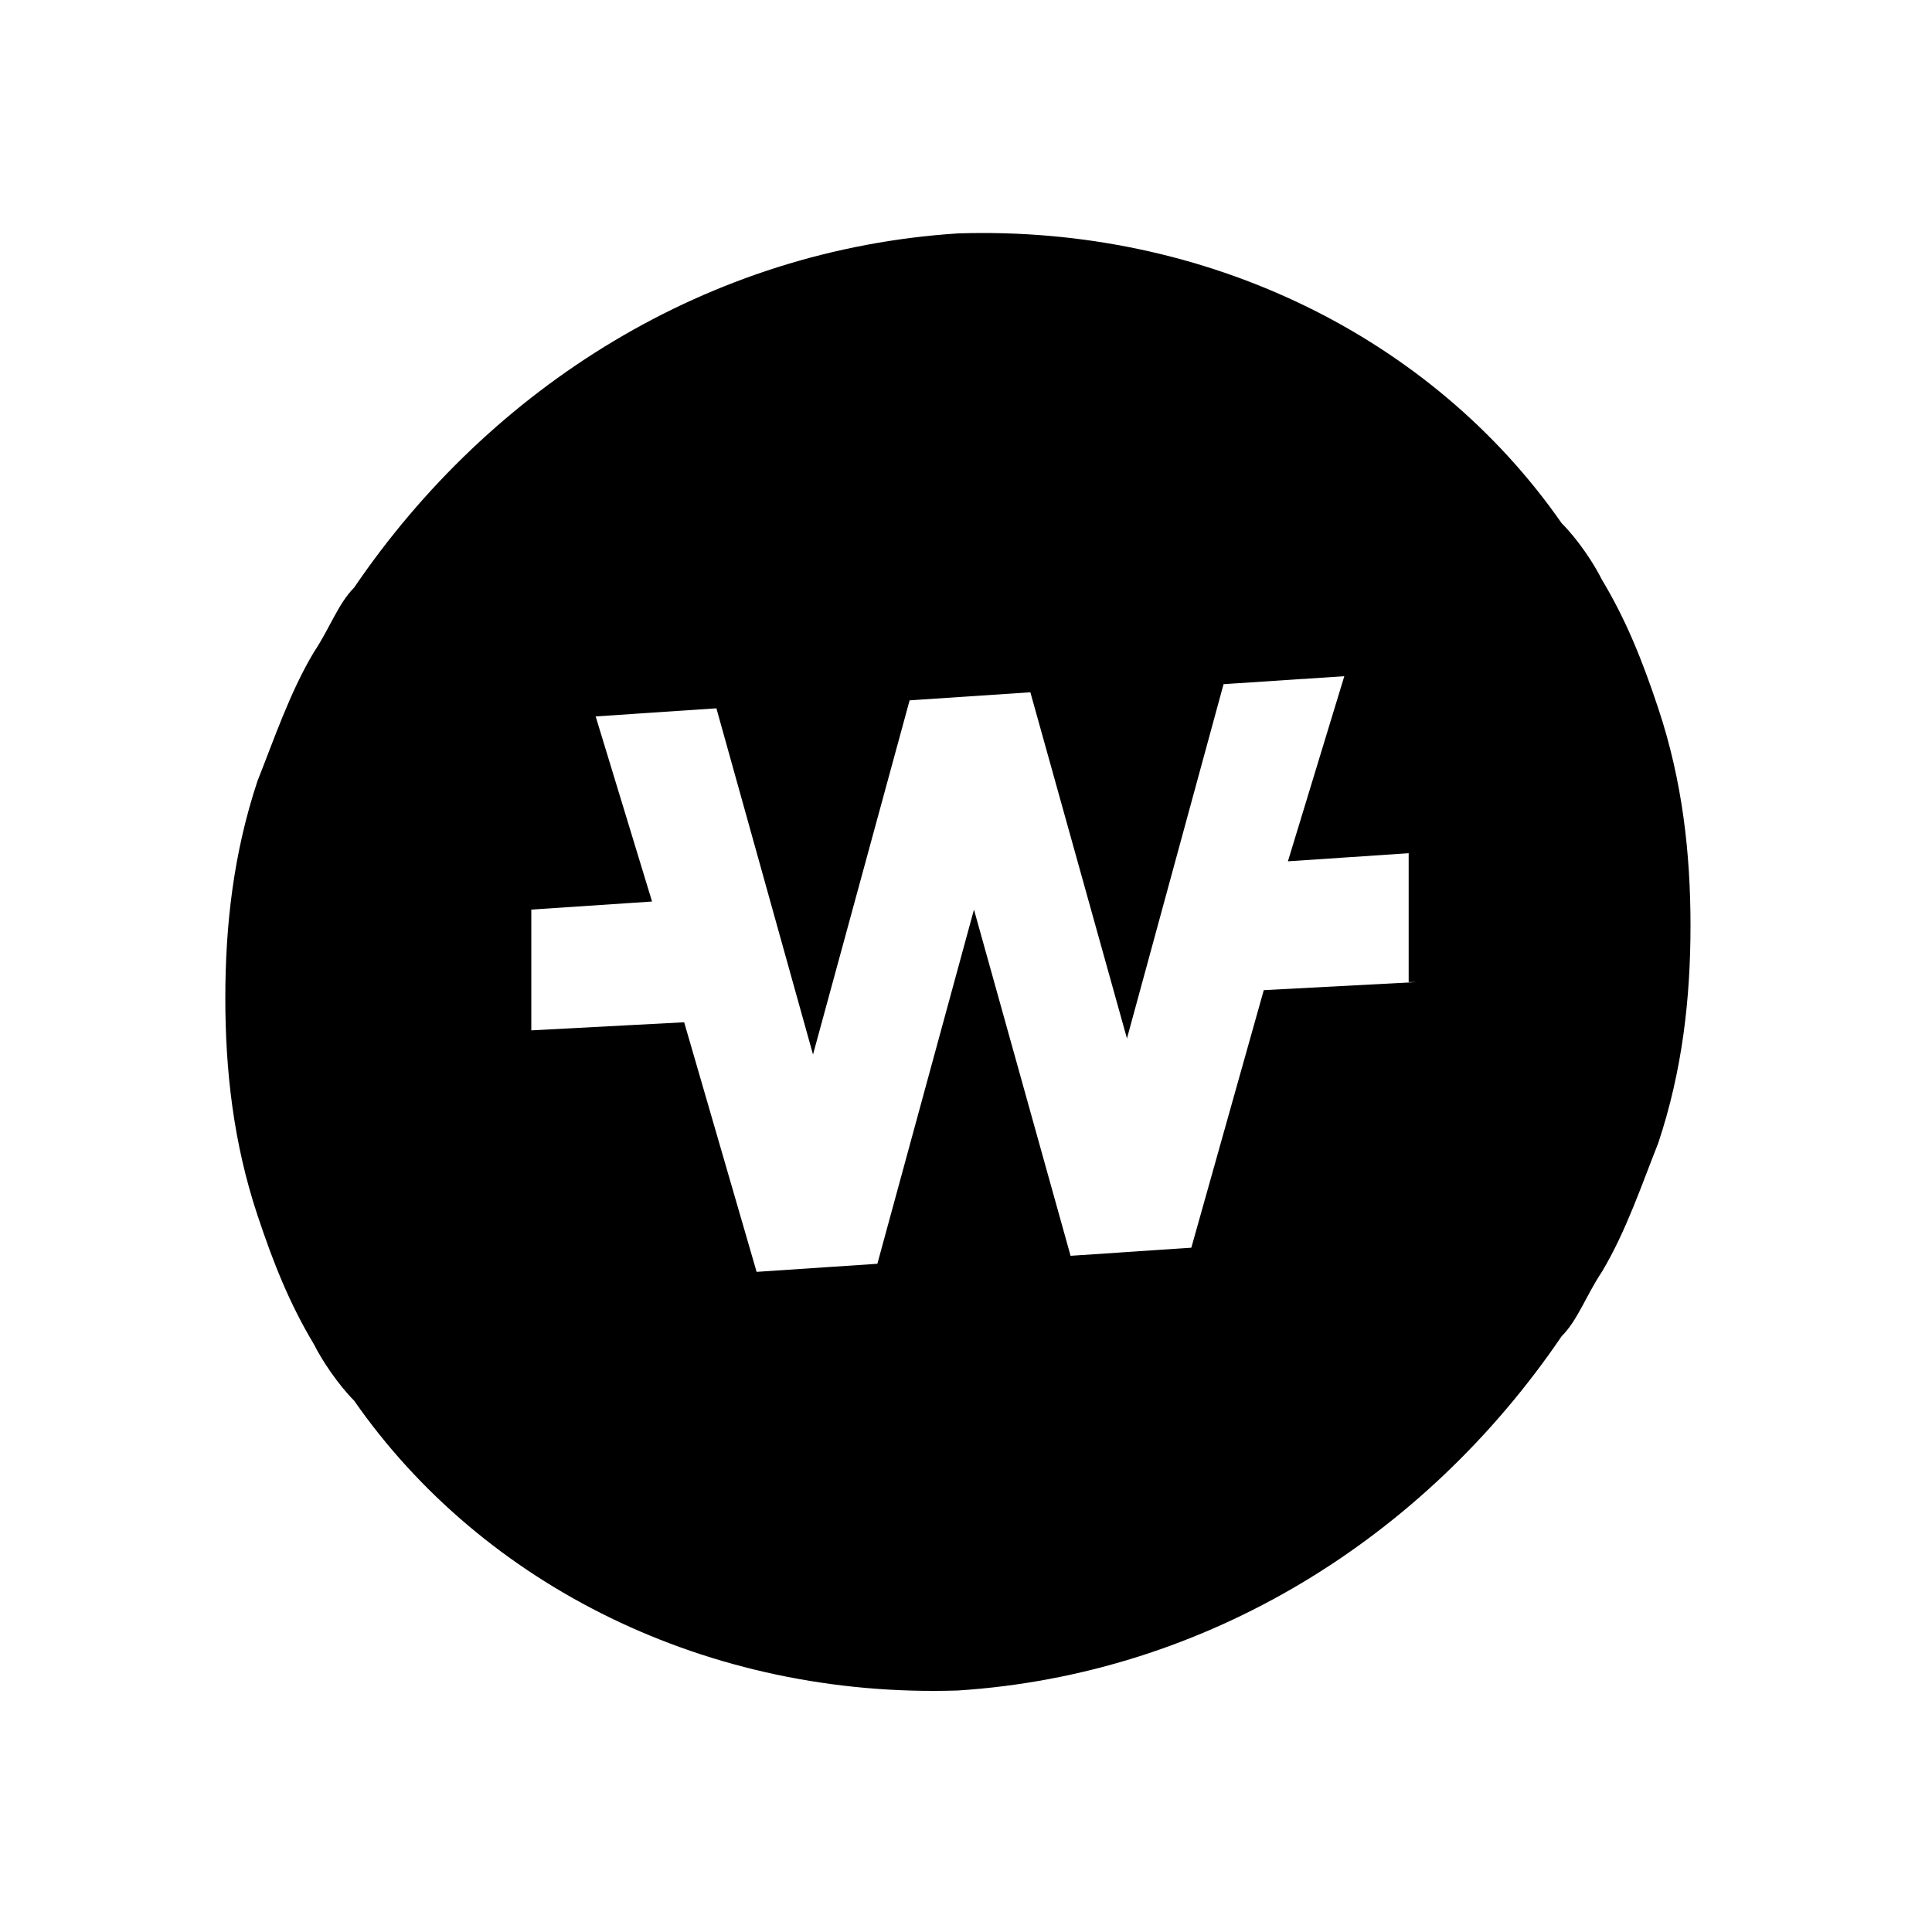
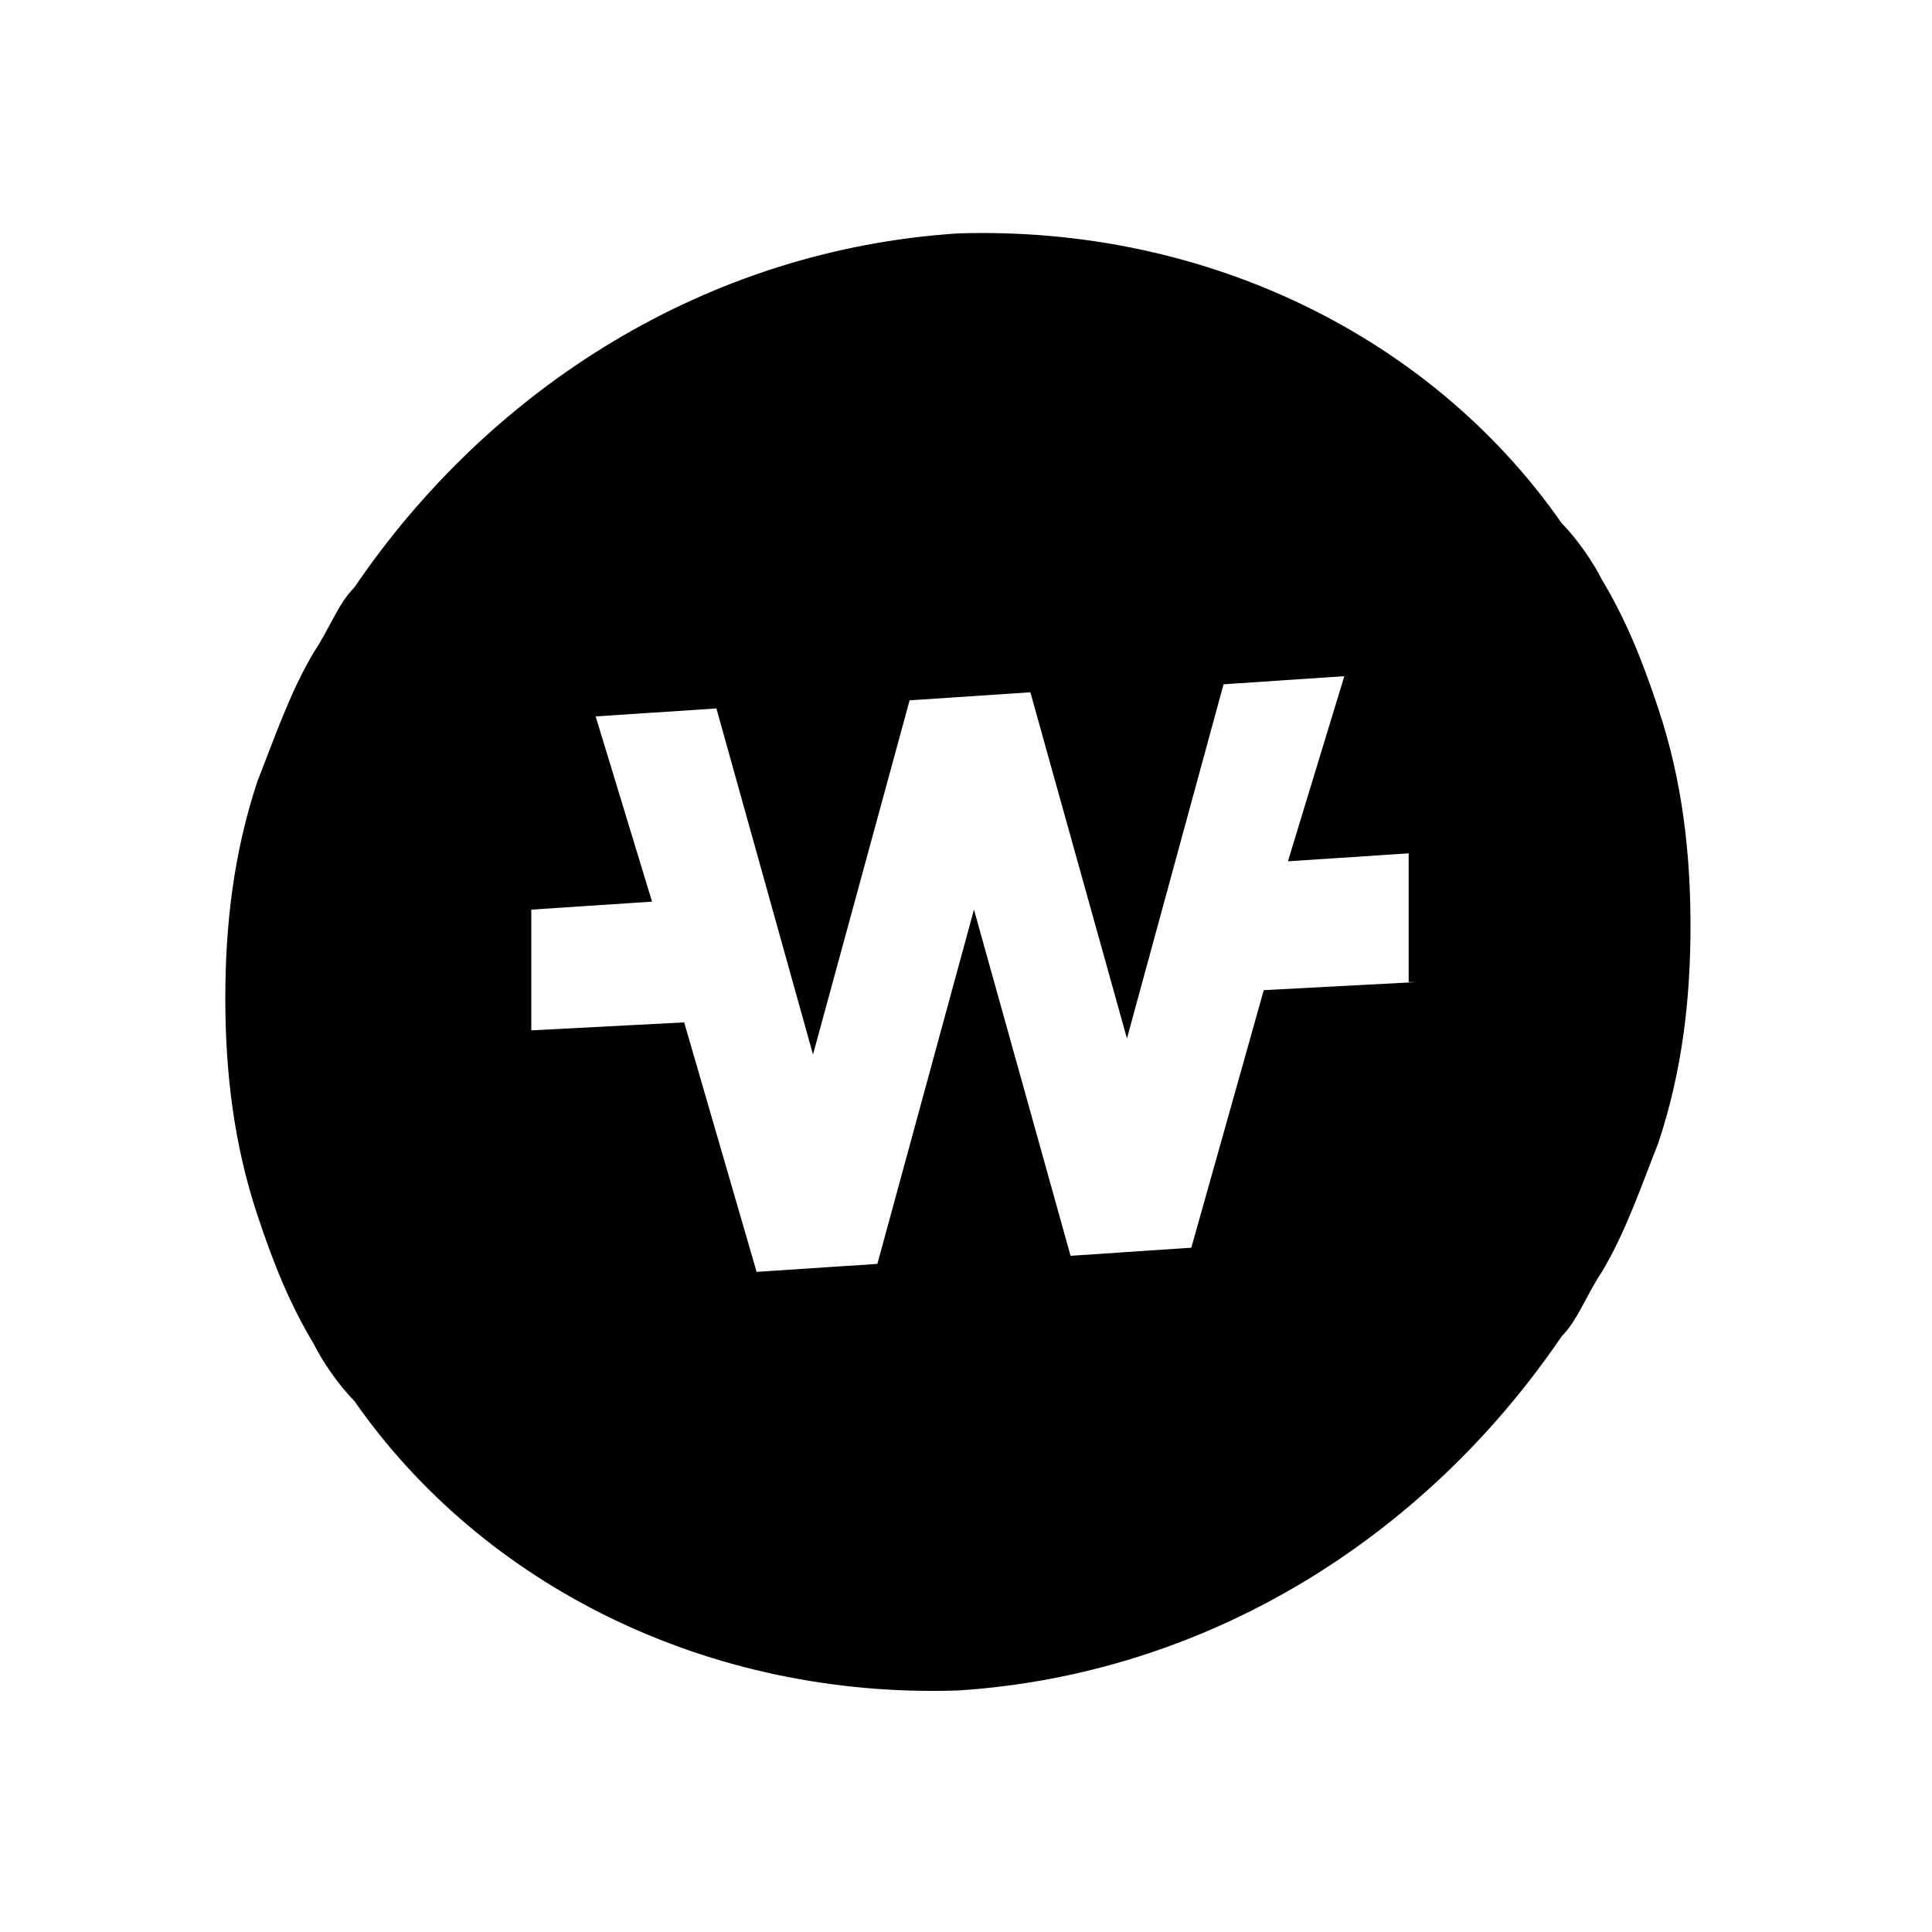
<svg xmlns="http://www.w3.org/2000/svg" width="16" height="16" viewBox="0 0 16 16" fill="none">
-   <path d="M13.733 5.866C13.6 5.466 13.466 5.133 13.266 4.8C13.2 4.666 13.066 4.466 12.933 4.333C11.866 2.8 10 1.866 7.933 1.933C5.866 2.066 4.066 3.2 2.933 4.866C2.8 5 2.733 5.2 2.6 5.4C2.4 5.733 2.266 6.133 2.133 6.466C1.933 7.066 1.866 7.666 1.866 8.266C1.866 8.866 1.933 9.466 2.133 10.066C2.266 10.466 2.4 10.8 2.6 11.133C2.666 11.266 2.8 11.466 2.933 11.6C4 13.133 5.866 14.066 7.933 14C10 13.866 11.8 12.733 12.933 11.066C13.066 10.933 13.133 10.733 13.266 10.533C13.466 10.2 13.6 9.8 13.733 9.466C13.933 8.866 14 8.266 14 7.666C14 7.066 13.933 6.466 13.733 5.866ZM11.733 8.133L10.466 8.2L9.866 10.333L8.866 10.4L8.066 7.533L7.266 10.466L6.266 10.533L5.666 8.466L4.4 8.533V7.533L5.4 7.466L4.933 5.933L5.933 5.866L6.733 8.733L7.533 5.8L8.533 5.733L9.333 8.6L10.133 5.666L11.133 5.6L10.666 7.133L11.666 7.066V8.133H11.733Z" fill="currentColor" />
+   <path d="M13.733 5.867C13.6 5.467 13.466 5.133 13.266 4.8C13.2 4.667 13.066 4.467 12.933 4.333C11.866 2.8 10 1.867 7.933 1.933C5.866 2.067 4.066 3.2 2.933 4.867C2.8 5 2.733 5.2 2.6 5.4C2.4 5.733 2.266 6.133 2.133 6.467C1.933 7.067 1.866 7.667 1.866 8.267C1.866 8.867 1.933 9.467 2.133 10.067C2.266 10.467 2.4 10.8 2.6 11.133C2.666 11.267 2.8 11.467 2.933 11.6C4 13.133 5.866 14.067 7.933 14C10 13.867 11.8 12.733 12.933 11.067C13.066 10.933 13.133 10.733 13.266 10.533C13.466 10.2 13.6 9.8 13.733 9.467C13.933 8.867 14 8.267 14 7.667C14 7.067 13.933 6.467 13.733 5.867ZM11.733 8.133L10.466 8.2L9.866 10.333L8.866 10.4L8.066 7.533L7.266 10.467L6.266 10.533L5.666 8.467L4.4 8.533V7.533L5.4 7.467L4.933 5.933L5.933 5.867L6.733 8.733L7.533 5.8L8.533 5.733L9.333 8.6L10.133 5.667L11.133 5.6L10.666 7.133L11.666 7.067V8.133H11.733Z" fill="currentColor" />
</svg>
